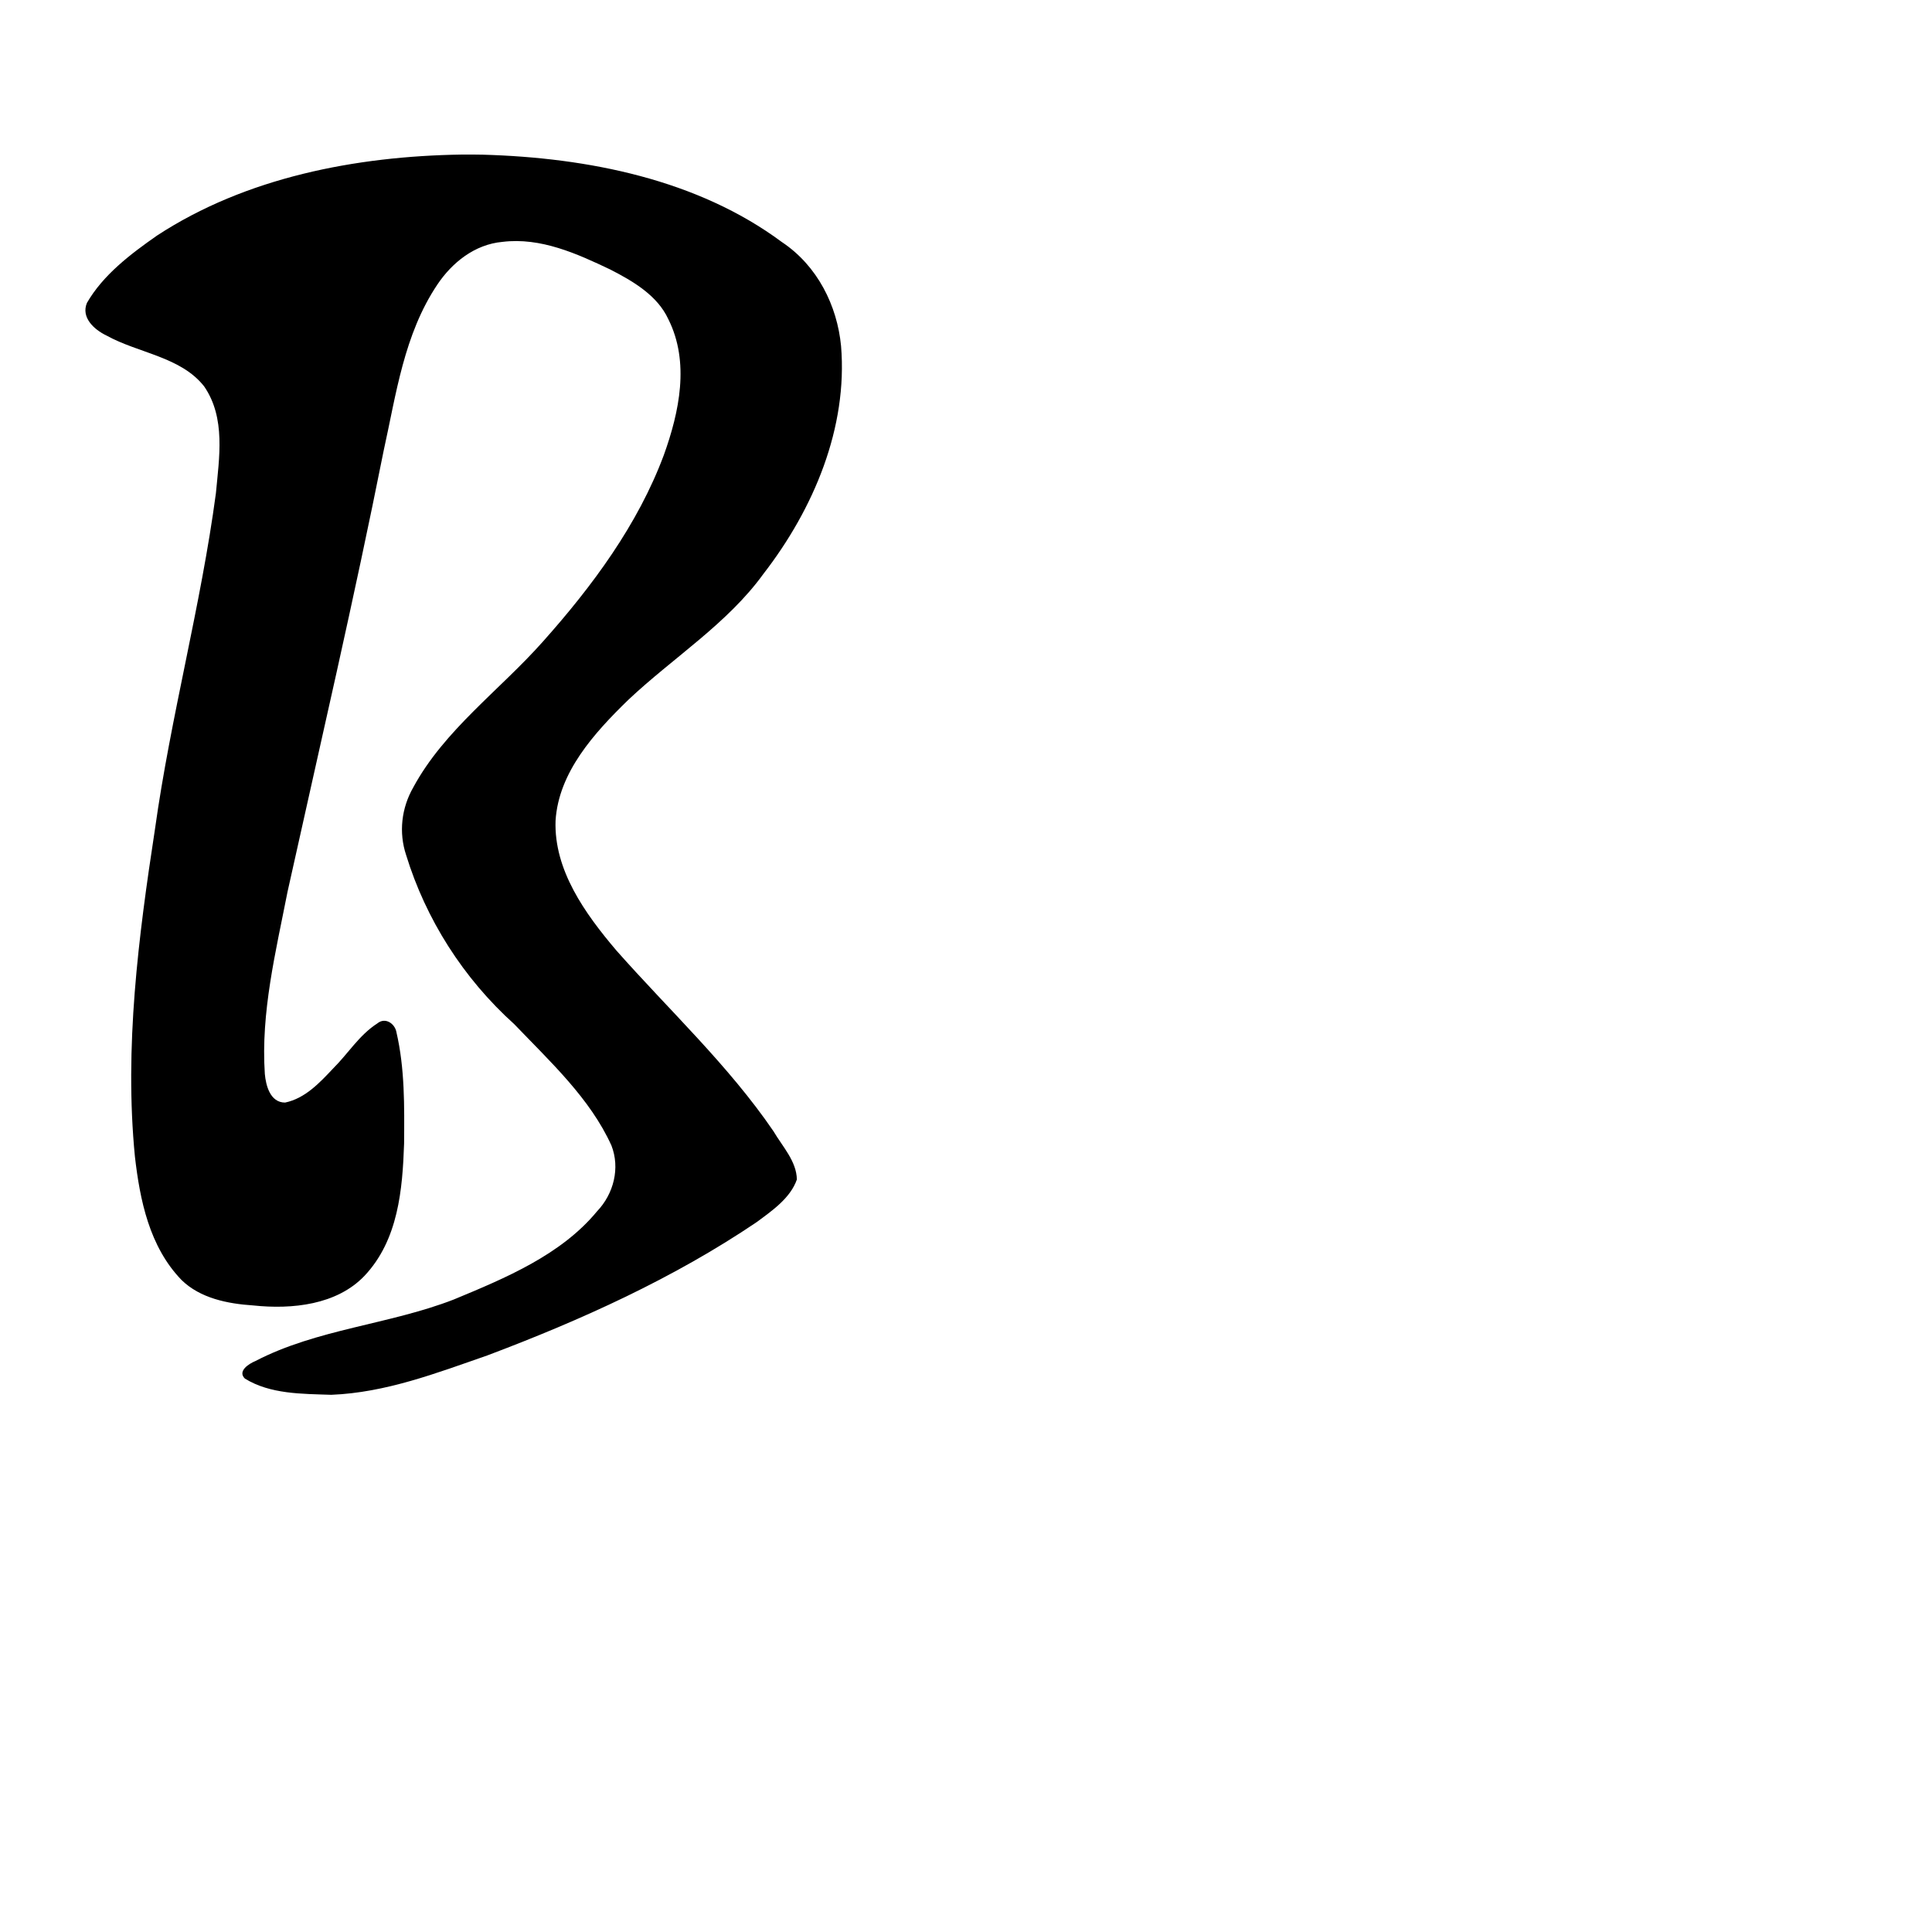
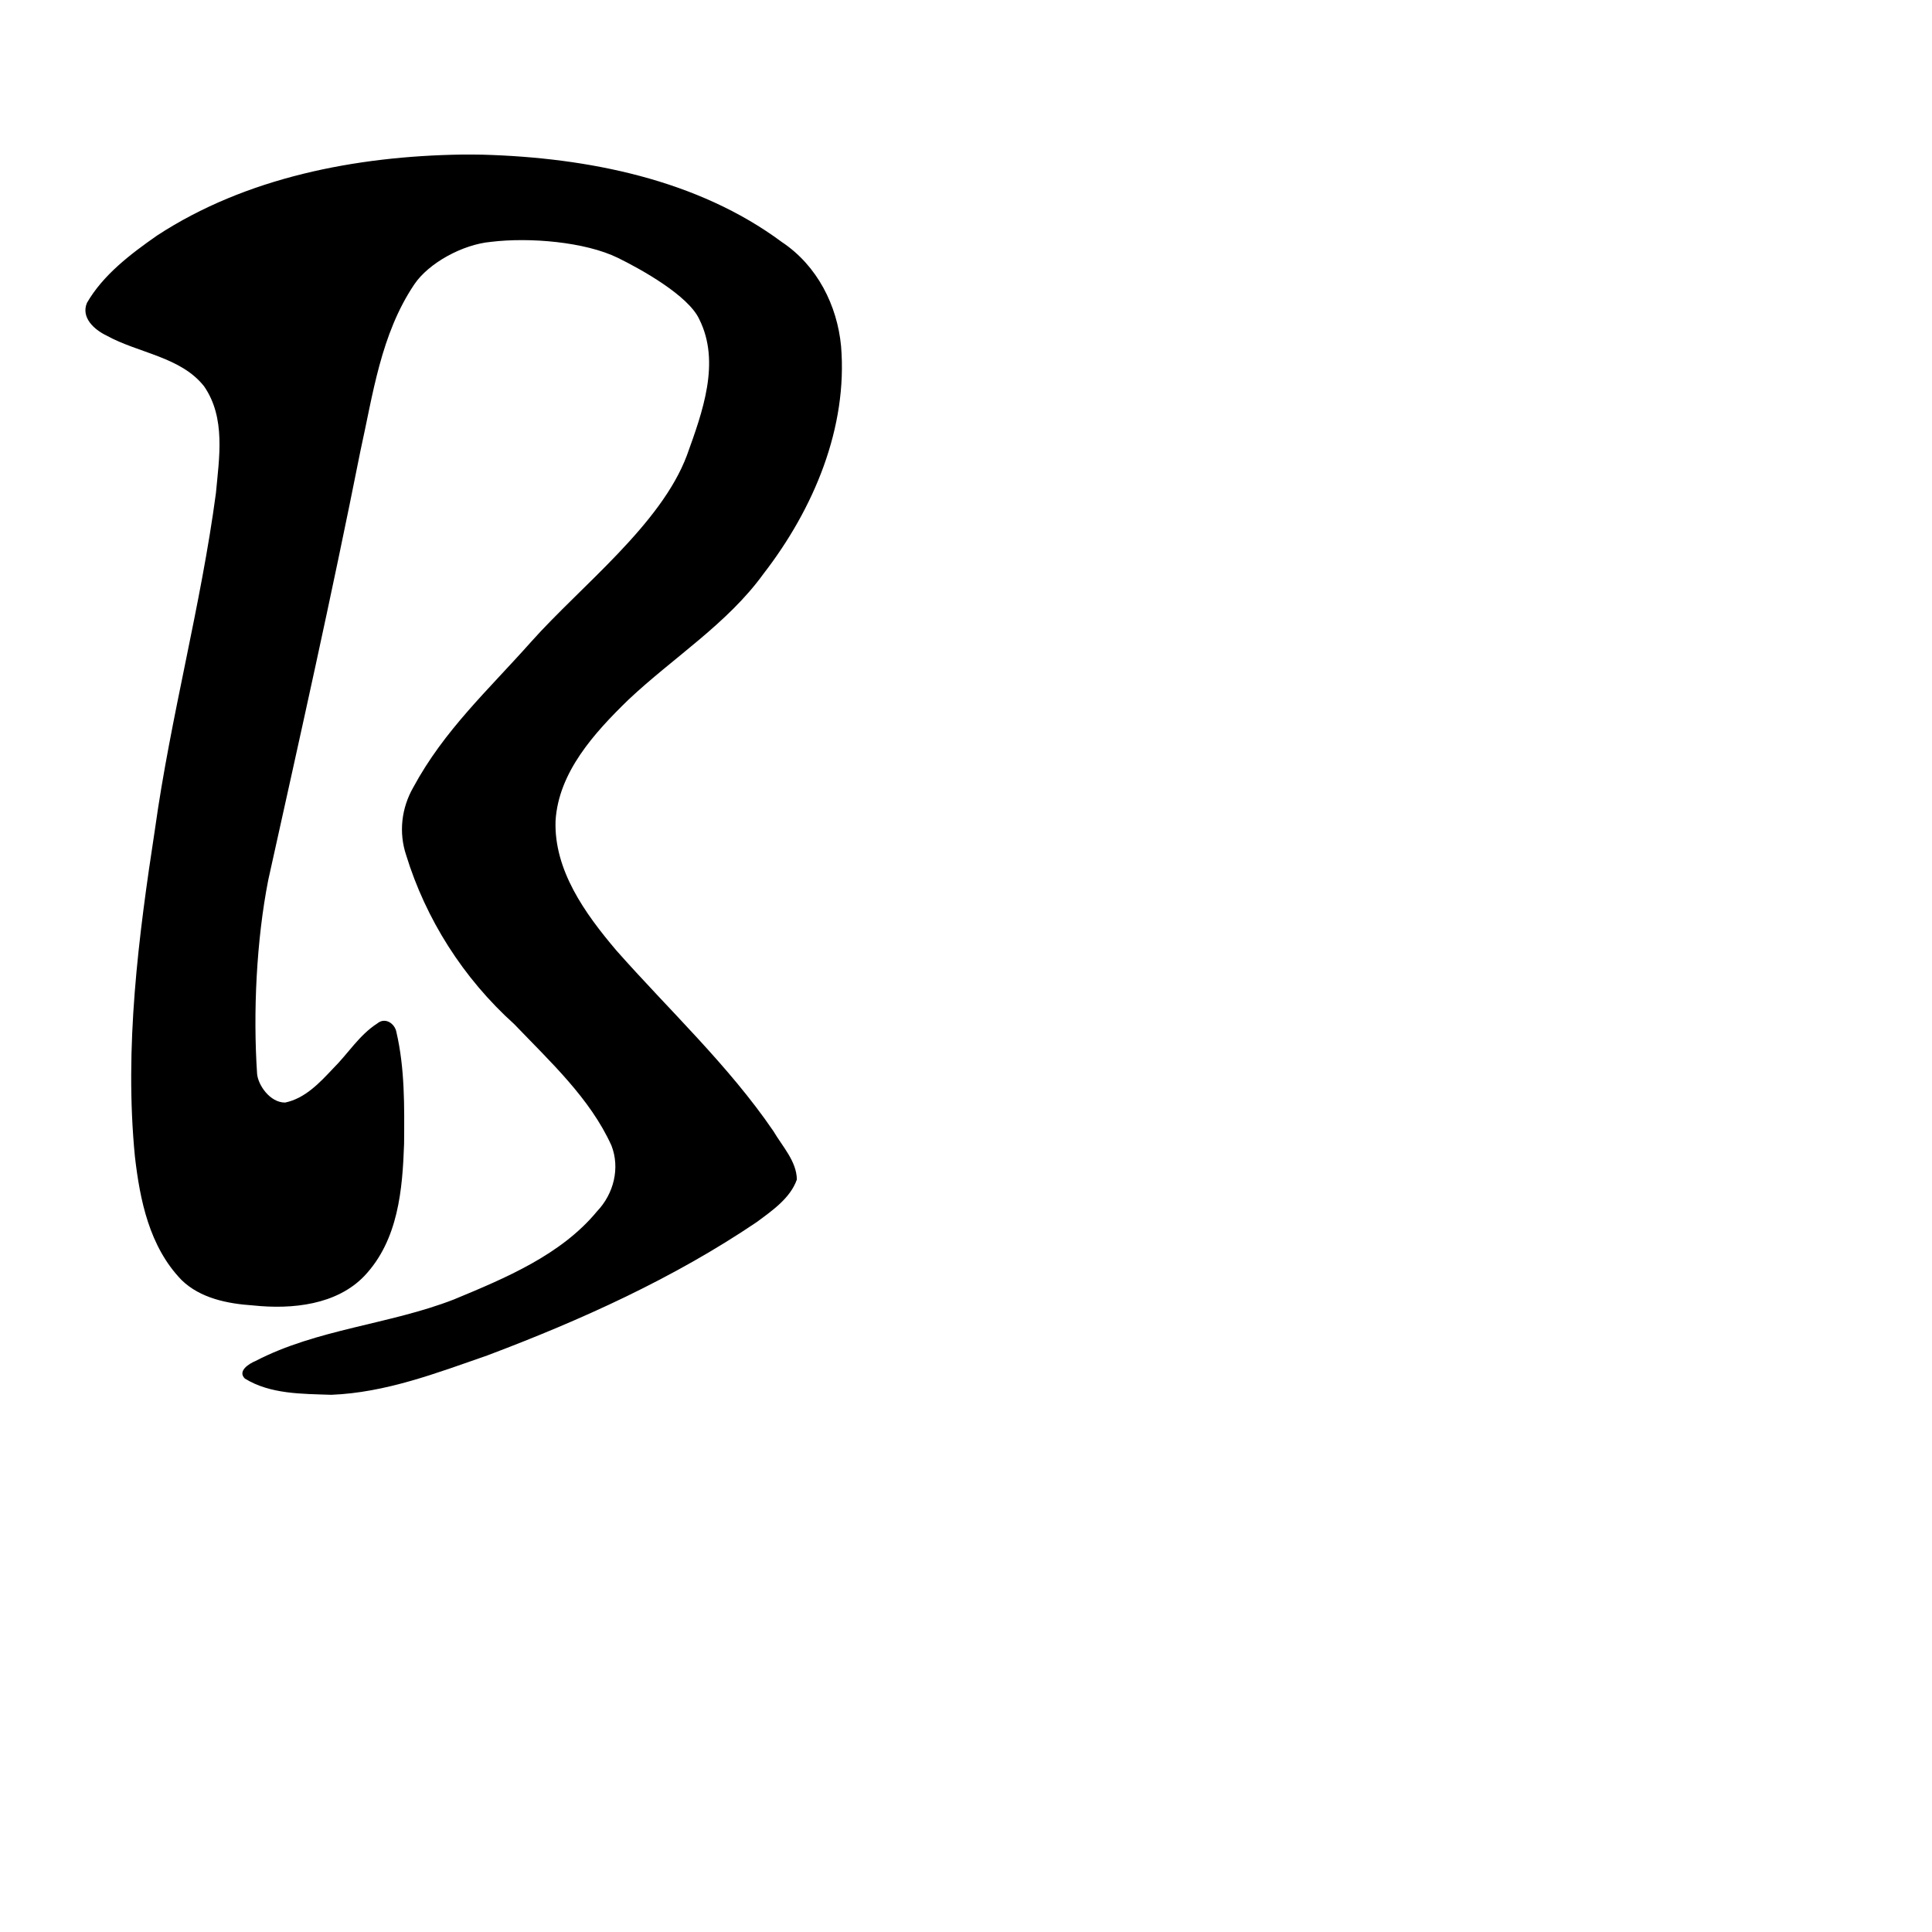
<svg xmlns="http://www.w3.org/2000/svg" width="1000" height="1000" viewBox="0 0 1000 1000" version="1.1" id="svg756">
  <defs id="defs750" />
  <g id="layer1" transform="translate(0,-32.41664)" style="display:inline">
-     <path style="display:inline;fill:#000000;stroke-width:19.745" d="m 239.187,112.417 c -55.052,0.802 -112.019,11.88 -157.919,41.93 -13.845,9.667 -27.939,20.412 -36.26,34.832 -3.161,7.519 3.595,13.791 10.163,16.937 16.493,9.121 38.457,10.95 50.495,26.296 11.265,16.346 7.767,36.989 6.094,55.252 -7.783,58.374 -23.39,115.51 -31.53,173.807 -8.604,56.049 -15.926,113.002 -10.404,169.537 2.581,22.409 7.426,46.672 24.149,63.947 9.627,9.396 23.667,12.269 37.107,13.156 20.184,2.138 43.214,-0.3 57.55,-15.295 17.56,-18.581 19.706,-44.821 20.528,-68.495 0.145,-19.318 0.407,-38.827 -3.995,-57.751 -0.786,-4.286 -5.733,-7.88 -9.905,-4.402 -9.378,6.029 -15.164,15.713 -22.907,23.36 -6.793,7.206 -14.356,15.403 -24.771,17.575 -7.827,0.025 -9.974,-9.011 -10.506,-14.821 -2.139,-31.8 5.66,-63.195 11.745,-94.259 16.847,-76.036 34.545,-151.901 49.741,-228.238 6.5,-29.277 10.515,-60.336 27.858,-86.147 7.492,-11.156 19.159,-20.732 33.665,-22.03 19.797,-2.437 38.635,6.138 55.793,14.308 11.966,6.123 24.39,13.473 30.035,25.685 11.191,22.299 5.71,48.082 -2.352,70.451 -13.383,35.838 -36.809,67.599 -62.615,96.525 -22.299,25.095 -51.024,45.762 -67.017,75.349 -6.169,10.738 -7.601,23.436 -3.708,35.091 10.159,33.053 29.428,63.635 55.957,87.506 18.595,19.426 39.237,38.399 50.299,62.804 4.535,11.617 1.253,24.954 -7.465,34.087 -18.534,22.467 -47.187,34.461 -74.177,45.641 -33.393,12.961 -70.79,15.267 -102.616,31.827 -3.461,1.43 -9.406,5.232 -5.469,9.084 13.127,8.116 29.569,7.884 44.716,8.397 28.16,-1.103 54.582,-11.281 80.683,-20.345 48.786,-18.366 96.692,-40.087 139.474,-69.01 8.162,-6.029 17.499,-12.498 20.832,-22.082 -0.14,-9.432 -7.454,-17.076 -12.107,-24.98 -23.213,-34.038 -53.985,-62.646 -81.379,-93.641 -16.228,-19.119 -32.29,-41.573 -31.415,-67.063 1.545,-25.063 19.934,-45.371 37.689,-62.619 23.174,-21.85 51.251,-39.355 69.918,-65.191 26.113,-33.728 43.695,-75.777 40.166,-117.956 -1.991,-20.757 -12.144,-41.499 -30.7,-53.819 -43.57,-32.317 -100.269,-43.645 -154.705,-45.176 -3.578,-0.078 -7.157,-0.091 -10.736,-0.065 z" id="path493" />
+     <path style="display:inline;fill:#000000;stroke-width:19.745" d="m 239.187,112.417 c -55.052,0.802 -112.019,11.88 -157.919,41.93 -13.845,9.667 -27.939,20.412 -36.26,34.832 -3.161,7.519 3.595,13.791 10.163,16.937 16.493,9.121 38.457,10.95 50.495,26.296 11.265,16.346 7.767,36.989 6.094,55.252 -7.783,58.374 -23.39,115.51 -31.53,173.807 -8.604,56.049 -15.926,113.002 -10.404,169.537 2.581,22.409 7.426,46.672 24.149,63.947 9.627,9.396 23.667,12.269 37.107,13.156 20.184,2.138 43.214,-0.3 57.55,-15.295 17.56,-18.581 19.706,-44.821 20.528,-68.495 0.145,-19.318 0.407,-38.827 -3.995,-57.751 -0.786,-4.286 -5.733,-7.88 -9.905,-4.402 -9.378,6.029 -15.164,15.713 -22.907,23.36 -6.793,7.206 -14.356,15.403 -24.771,17.575 -7.827,0.025 -13.974,-9.011 -14.506,-14.821 -2.139,-31.8 -0.34,-69.195 5.745,-100.259 16.847,-76.036 32.545,-145.901 47.741,-222.238 6.5,-29.277 10.515,-60.336 27.858,-86.147 7.492,-11.156 25.159,-20.732 39.665,-22.03 19.797,-2.437 48.733,-0.064 65.793,8.308 12.067,5.922 36.39,19.473 42.035,31.685 11.191,22.299 1.71,48.082 -6.352,70.451 -13.383,35.838 -54.809,67.599 -80.615,96.525 -22.299,25.095 -45.024,45.762 -61.017,75.349 -6.169,10.738 -7.601,23.436 -3.708,35.091 10.159,33.053 29.428,63.635 55.957,87.506 18.595,19.426 39.237,38.399 50.299,62.804 4.535,11.617 1.253,24.954 -7.465,34.087 -18.534,22.467 -47.187,34.461 -74.177,45.641 -33.393,12.961 -70.79,15.267 -102.616,31.827 -3.461,1.43 -9.406,5.232 -5.469,9.084 13.127,8.116 29.569,7.884 44.716,8.397 28.16,-1.103 54.582,-11.281 80.683,-20.345 48.786,-18.366 96.692,-40.087 139.474,-69.01 8.162,-6.029 17.499,-12.498 20.832,-22.082 -0.14,-9.432 -7.454,-17.076 -12.107,-24.98 -23.213,-34.038 -53.985,-62.646 -81.379,-93.641 -16.228,-19.119 -32.29,-41.573 -31.415,-67.063 1.545,-25.063 19.934,-45.371 37.689,-62.619 23.174,-21.85 51.251,-39.355 69.918,-65.191 26.113,-33.728 43.695,-75.777 40.166,-117.956 -1.991,-20.757 -12.144,-41.499 -30.7,-53.819 -43.57,-32.317 -100.269,-43.645 -154.705,-45.176 -3.578,-0.078 -7.157,-0.091 -10.736,-0.065 z" id="path493" />
  </g>
</svg>
